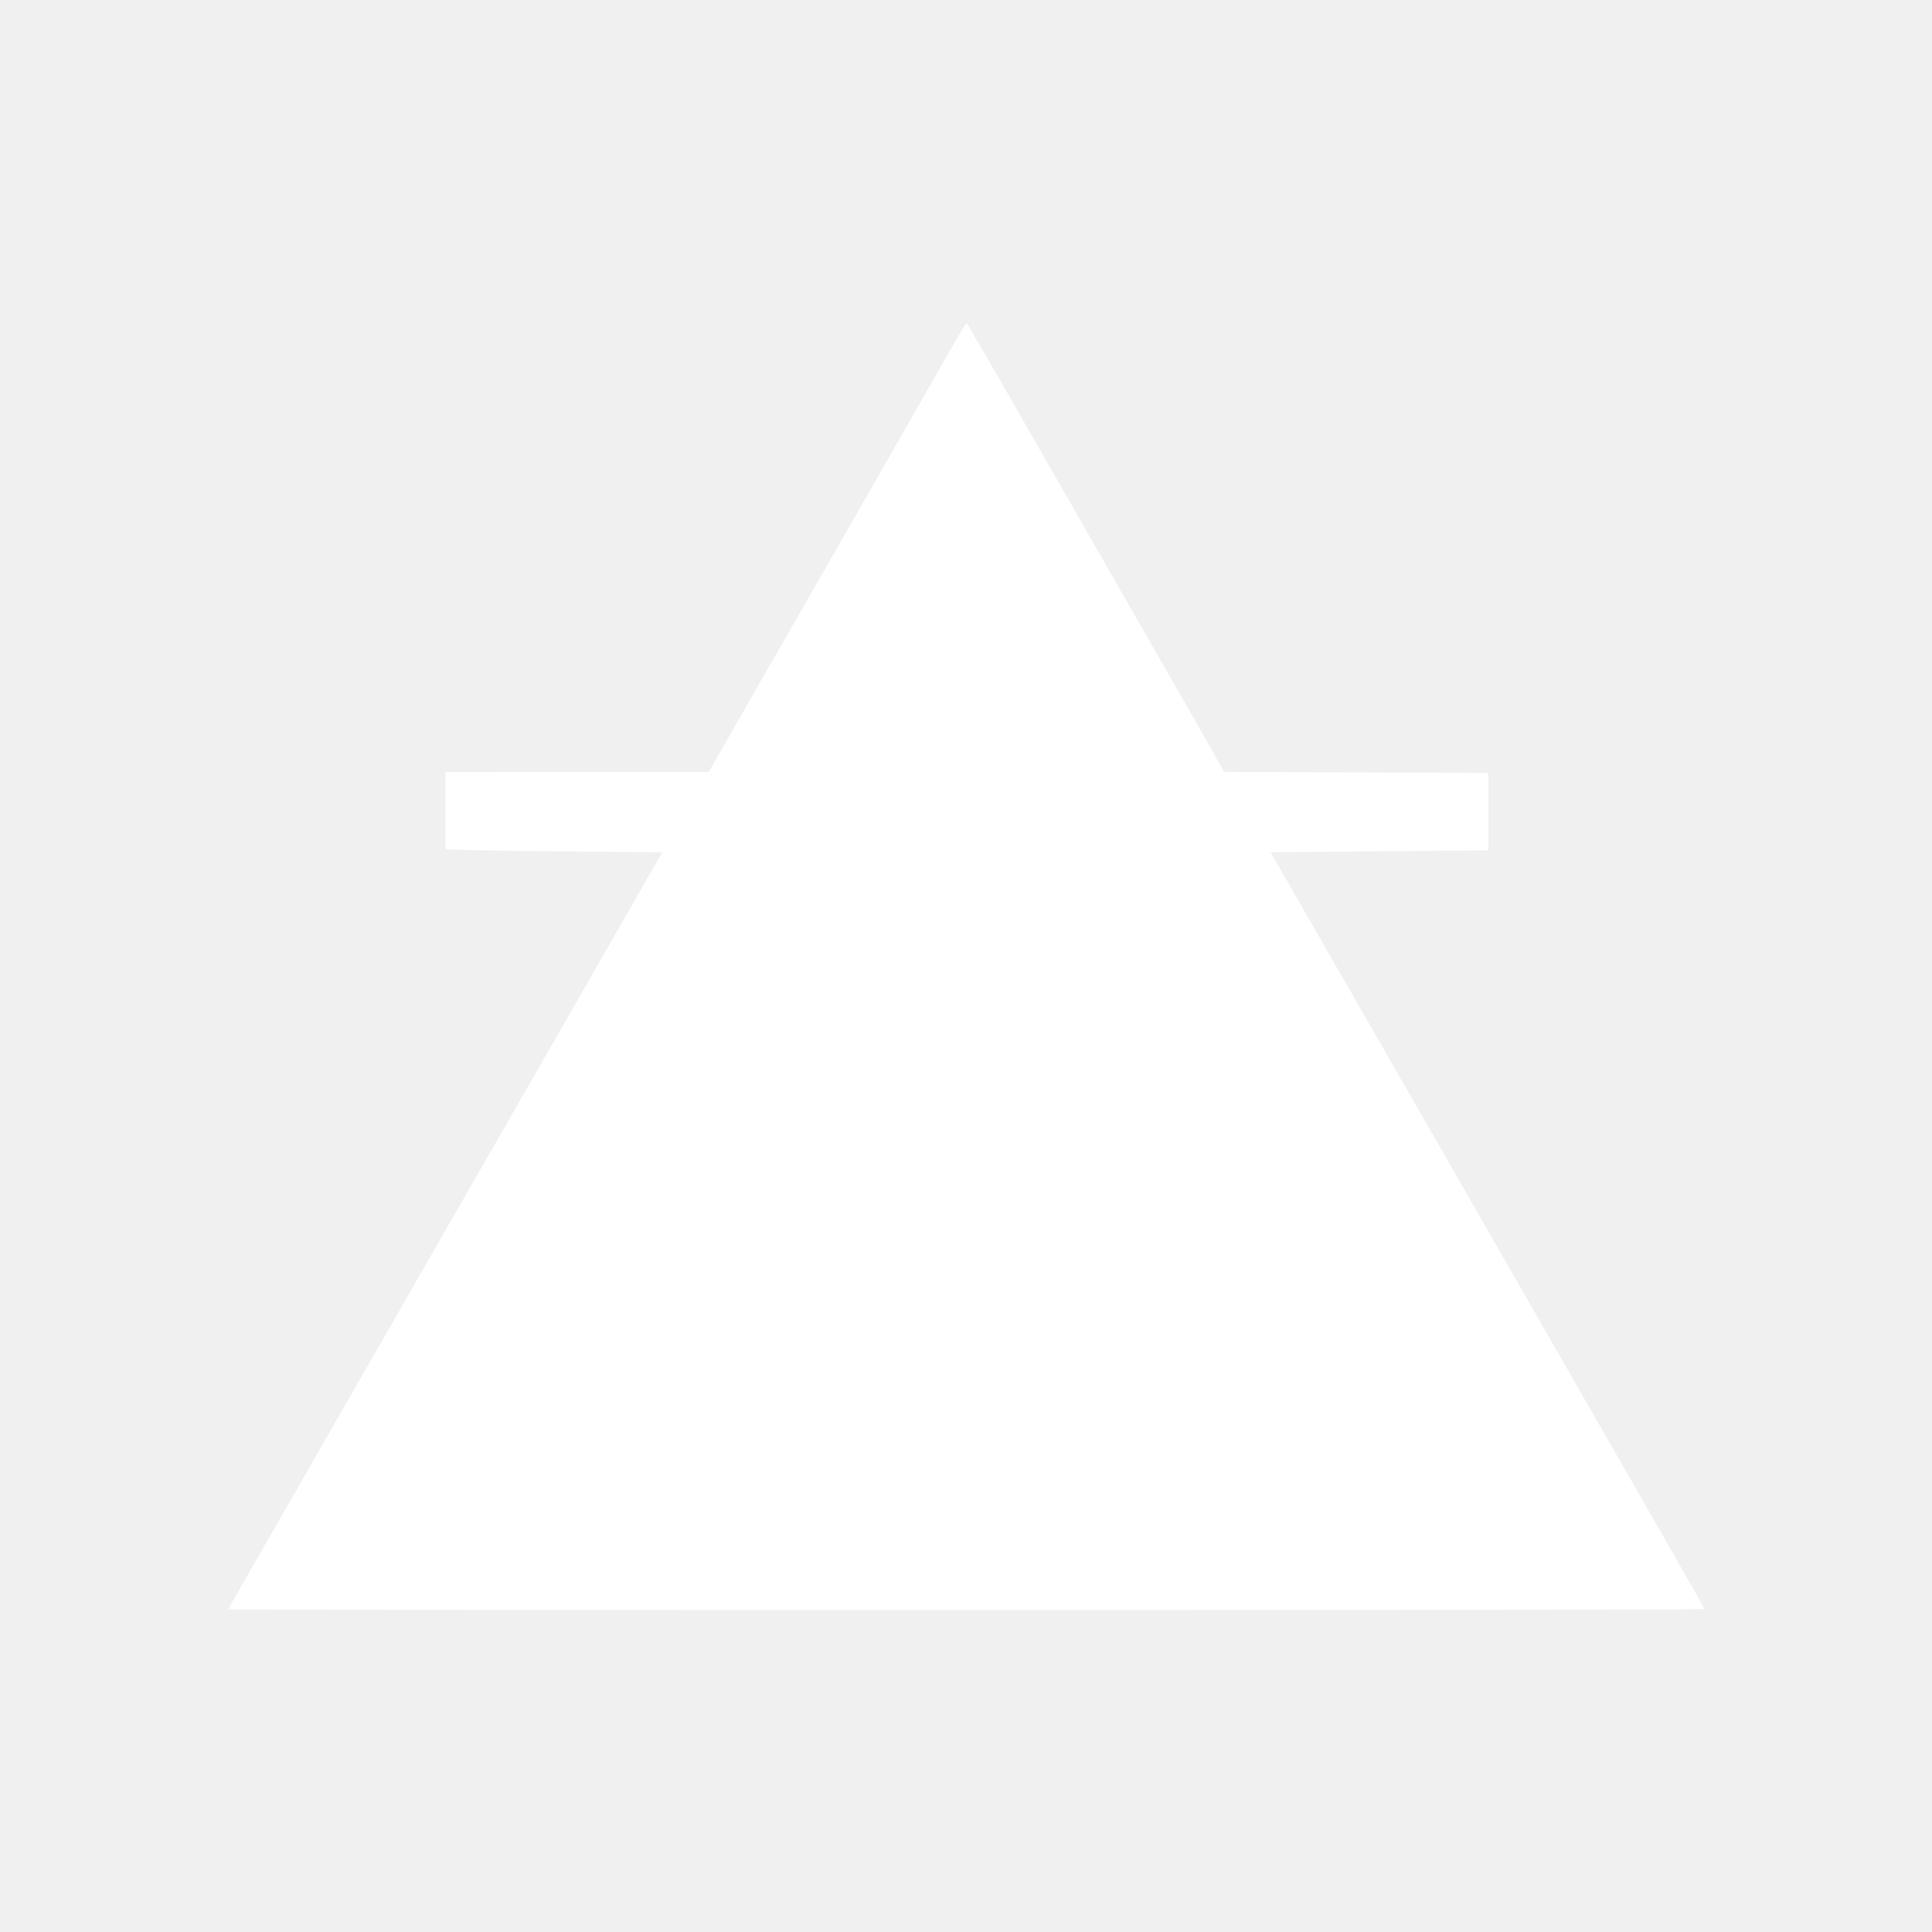
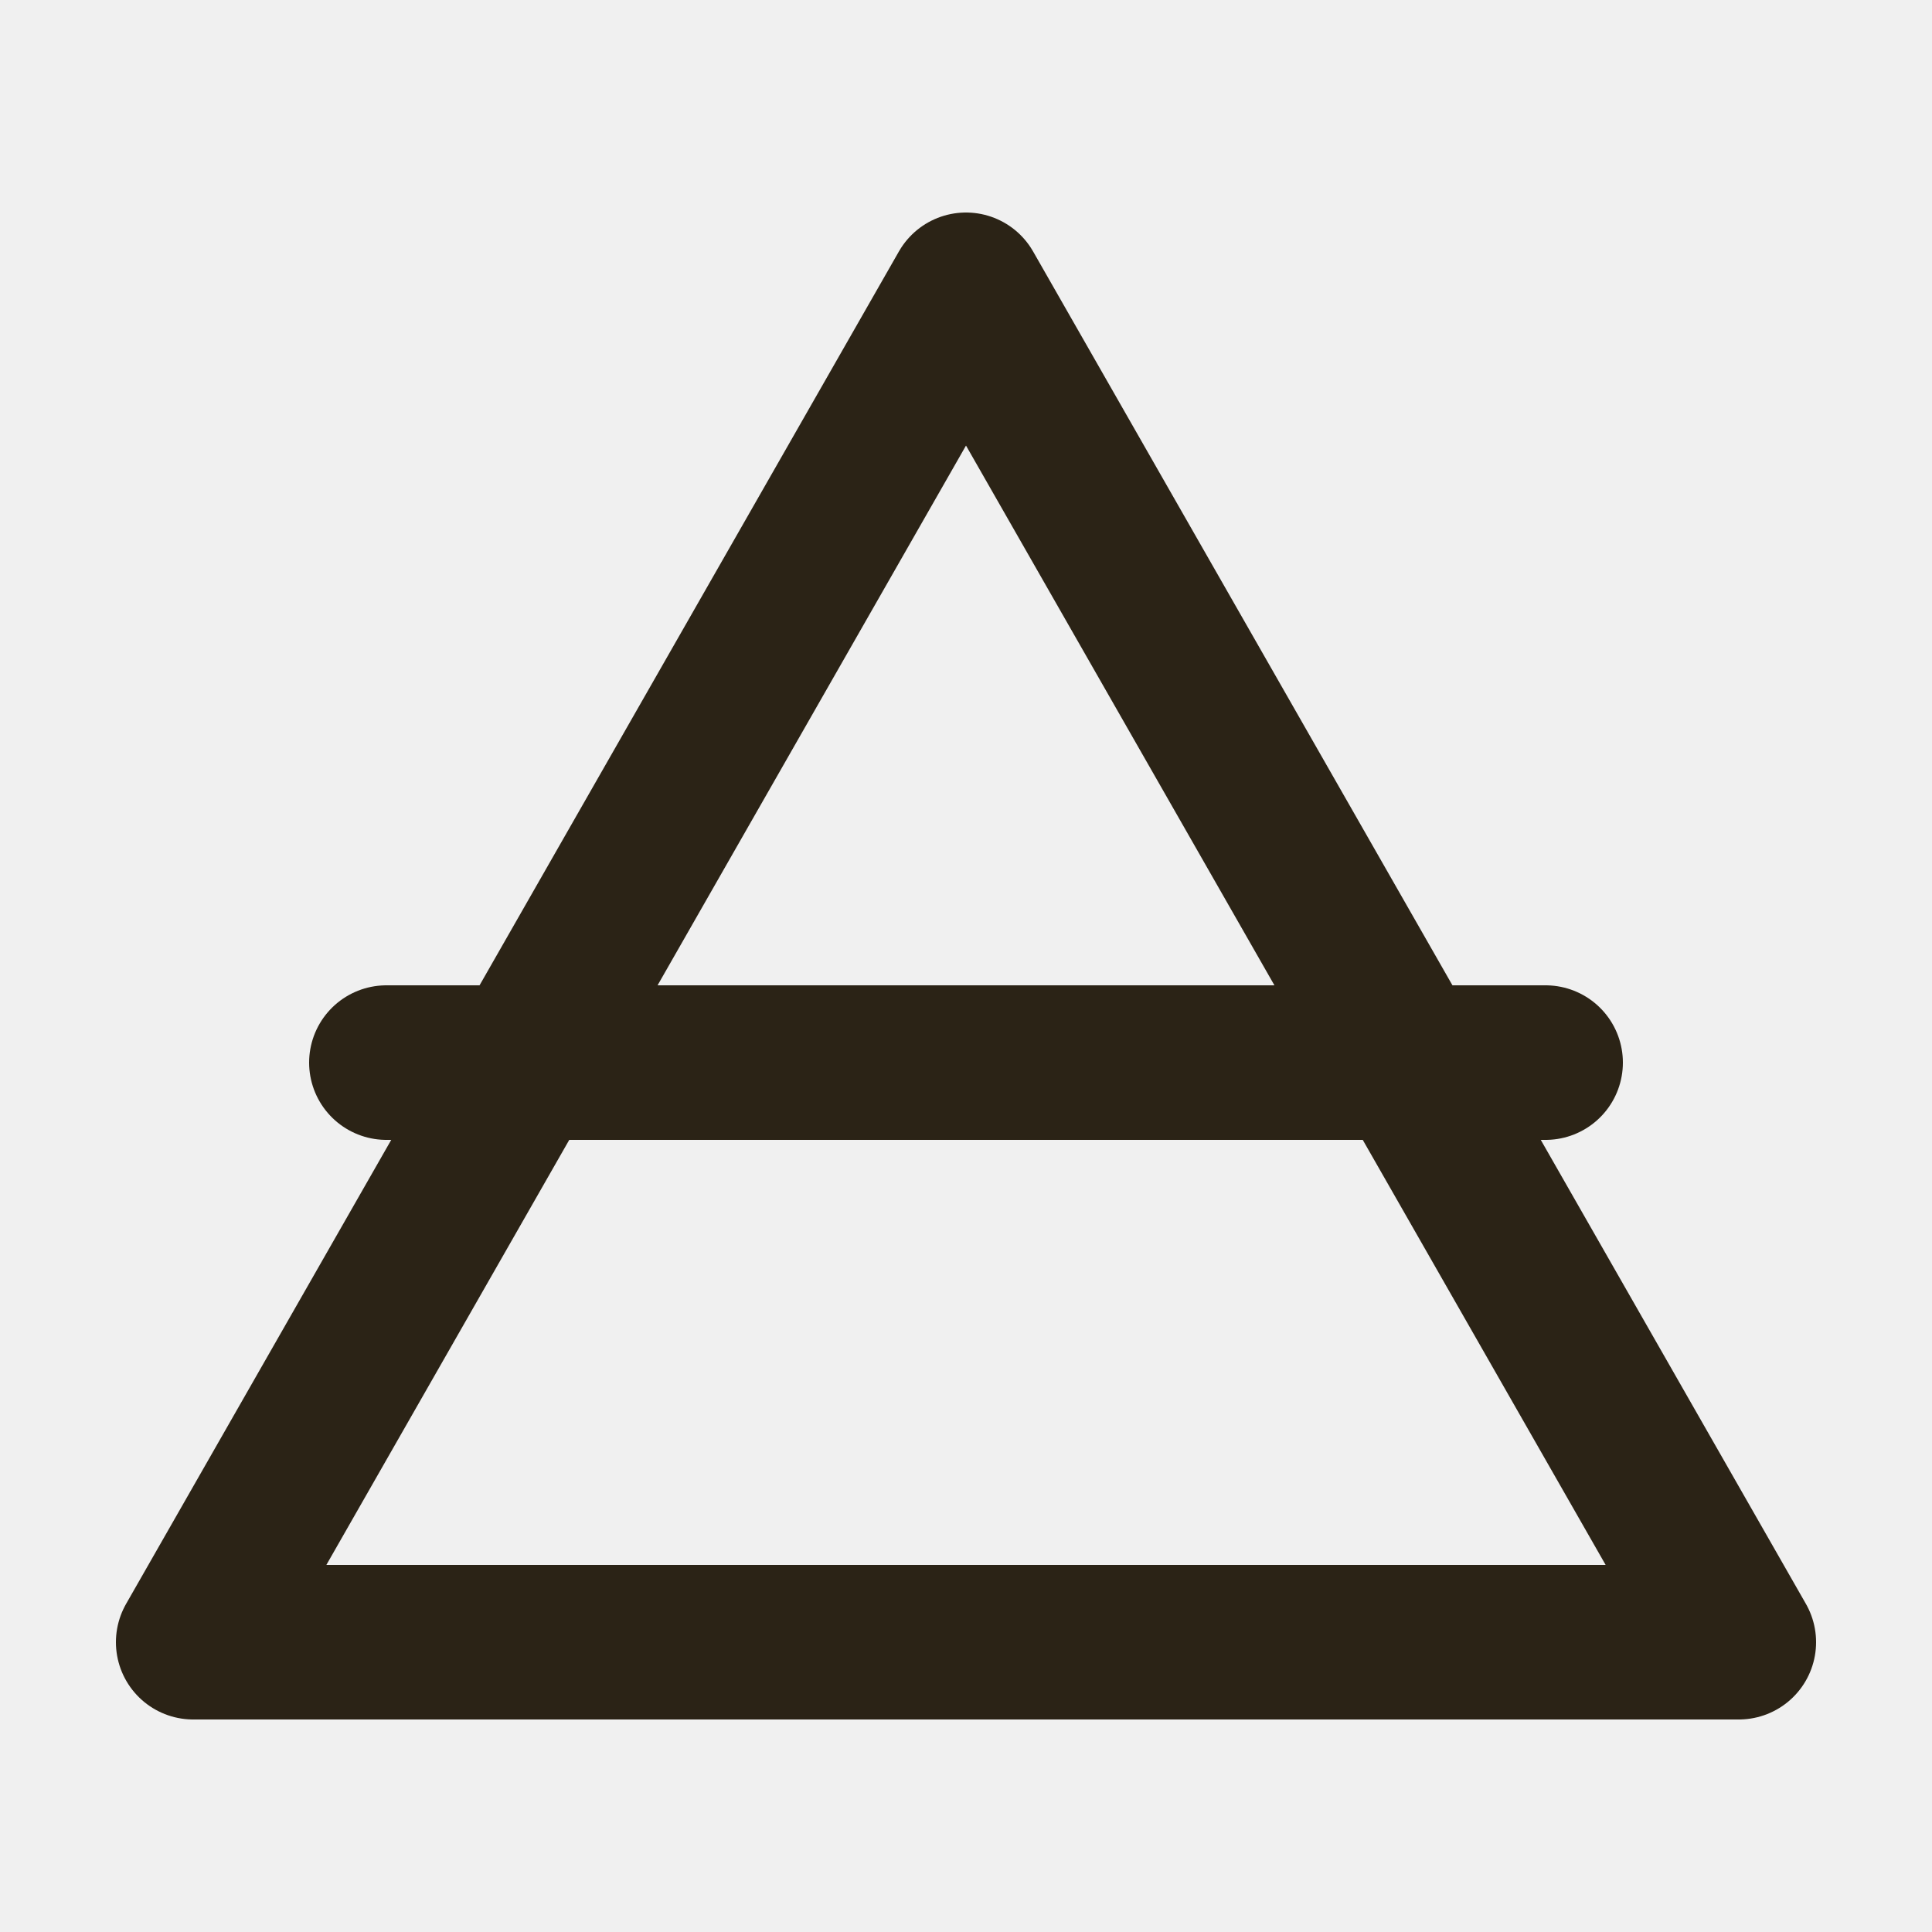
<svg xmlns="http://www.w3.org/2000/svg" viewBox="0 0 100 100">
-   <path fill="#fff" d="M48.496 19.325c-.813 1.435-2.917 5.115-4.676 8.178a6783 6783 0 0 0-5.166 9.011l-1.968 3.443-6.814.001-6.815.001v3.982c0 .04 2.526.095 5.613.122l5.613.049-2.322 4.054c-1.278 2.23-3.598 6.275-5.157 8.989-1.559 2.713-5.091 8.868-7.85 13.677-2.758 4.81-5.491 9.573-6.073 10.585s-1.06 1.858-1.06 1.88c0 .023 17.191.041 38.201.041s38.201-.023 38.201-.05-.763-1.38-1.695-3.005c-.933-1.624-2.92-5.086-4.414-7.692a24420 24420 0 0 0-15.956-27.796l-.398-.683 5.638-.05 5.638-.048v-4.006l-6.839-.027-6.839-.026-.502-.902c-.277-.495-1.97-3.456-3.762-6.578a7992 7992 0 0 1-6.14-10.718c-1.586-2.773-2.905-5.042-2.932-5.041-.026 0-.713 1.175-1.526 2.61m1.401 7.943c-.08.128-.894 1.53-1.806 3.116a3817 3817 0 0 1-3.577 6.195c-1.054 1.823-1.917 3.34-1.917 3.37 0 .032 3.342.047 7.425.033 4.084-.015 7.426-.047 7.426-.074s-1.53-2.696-3.4-5.934a5659 5659 0 0 1-3.702-6.413l-.301-.526zm-9.965 17.16c-.12.2-.62 1.07-1.115 1.93l-.897 1.563 12.084.049c6.646.027 12.097.023 12.111-.008.015-.032-.47-.911-1.076-1.954l-1.104-1.897-9.893-.025-9.893-.025zM21.2 76.808c-.564.976-1.04 1.833-1.058 1.905-.026.11 4.934.13 29.88.13 24.877 0 29.905-.021 29.878-.13-.017-.071-.49-.928-1.05-1.904l-1.02-1.775H22.228z" />
+   <polygon points="50,15 90,85 10,85" fill="none" stroke="#2b2316" stroke-width="8" stroke-linejoin="round" />
+   <line x1="20" y1="55" x2="80" y2="55" fill="none" stroke="#2b2316" stroke-width="8" stroke-linecap="round" />
</svg>
